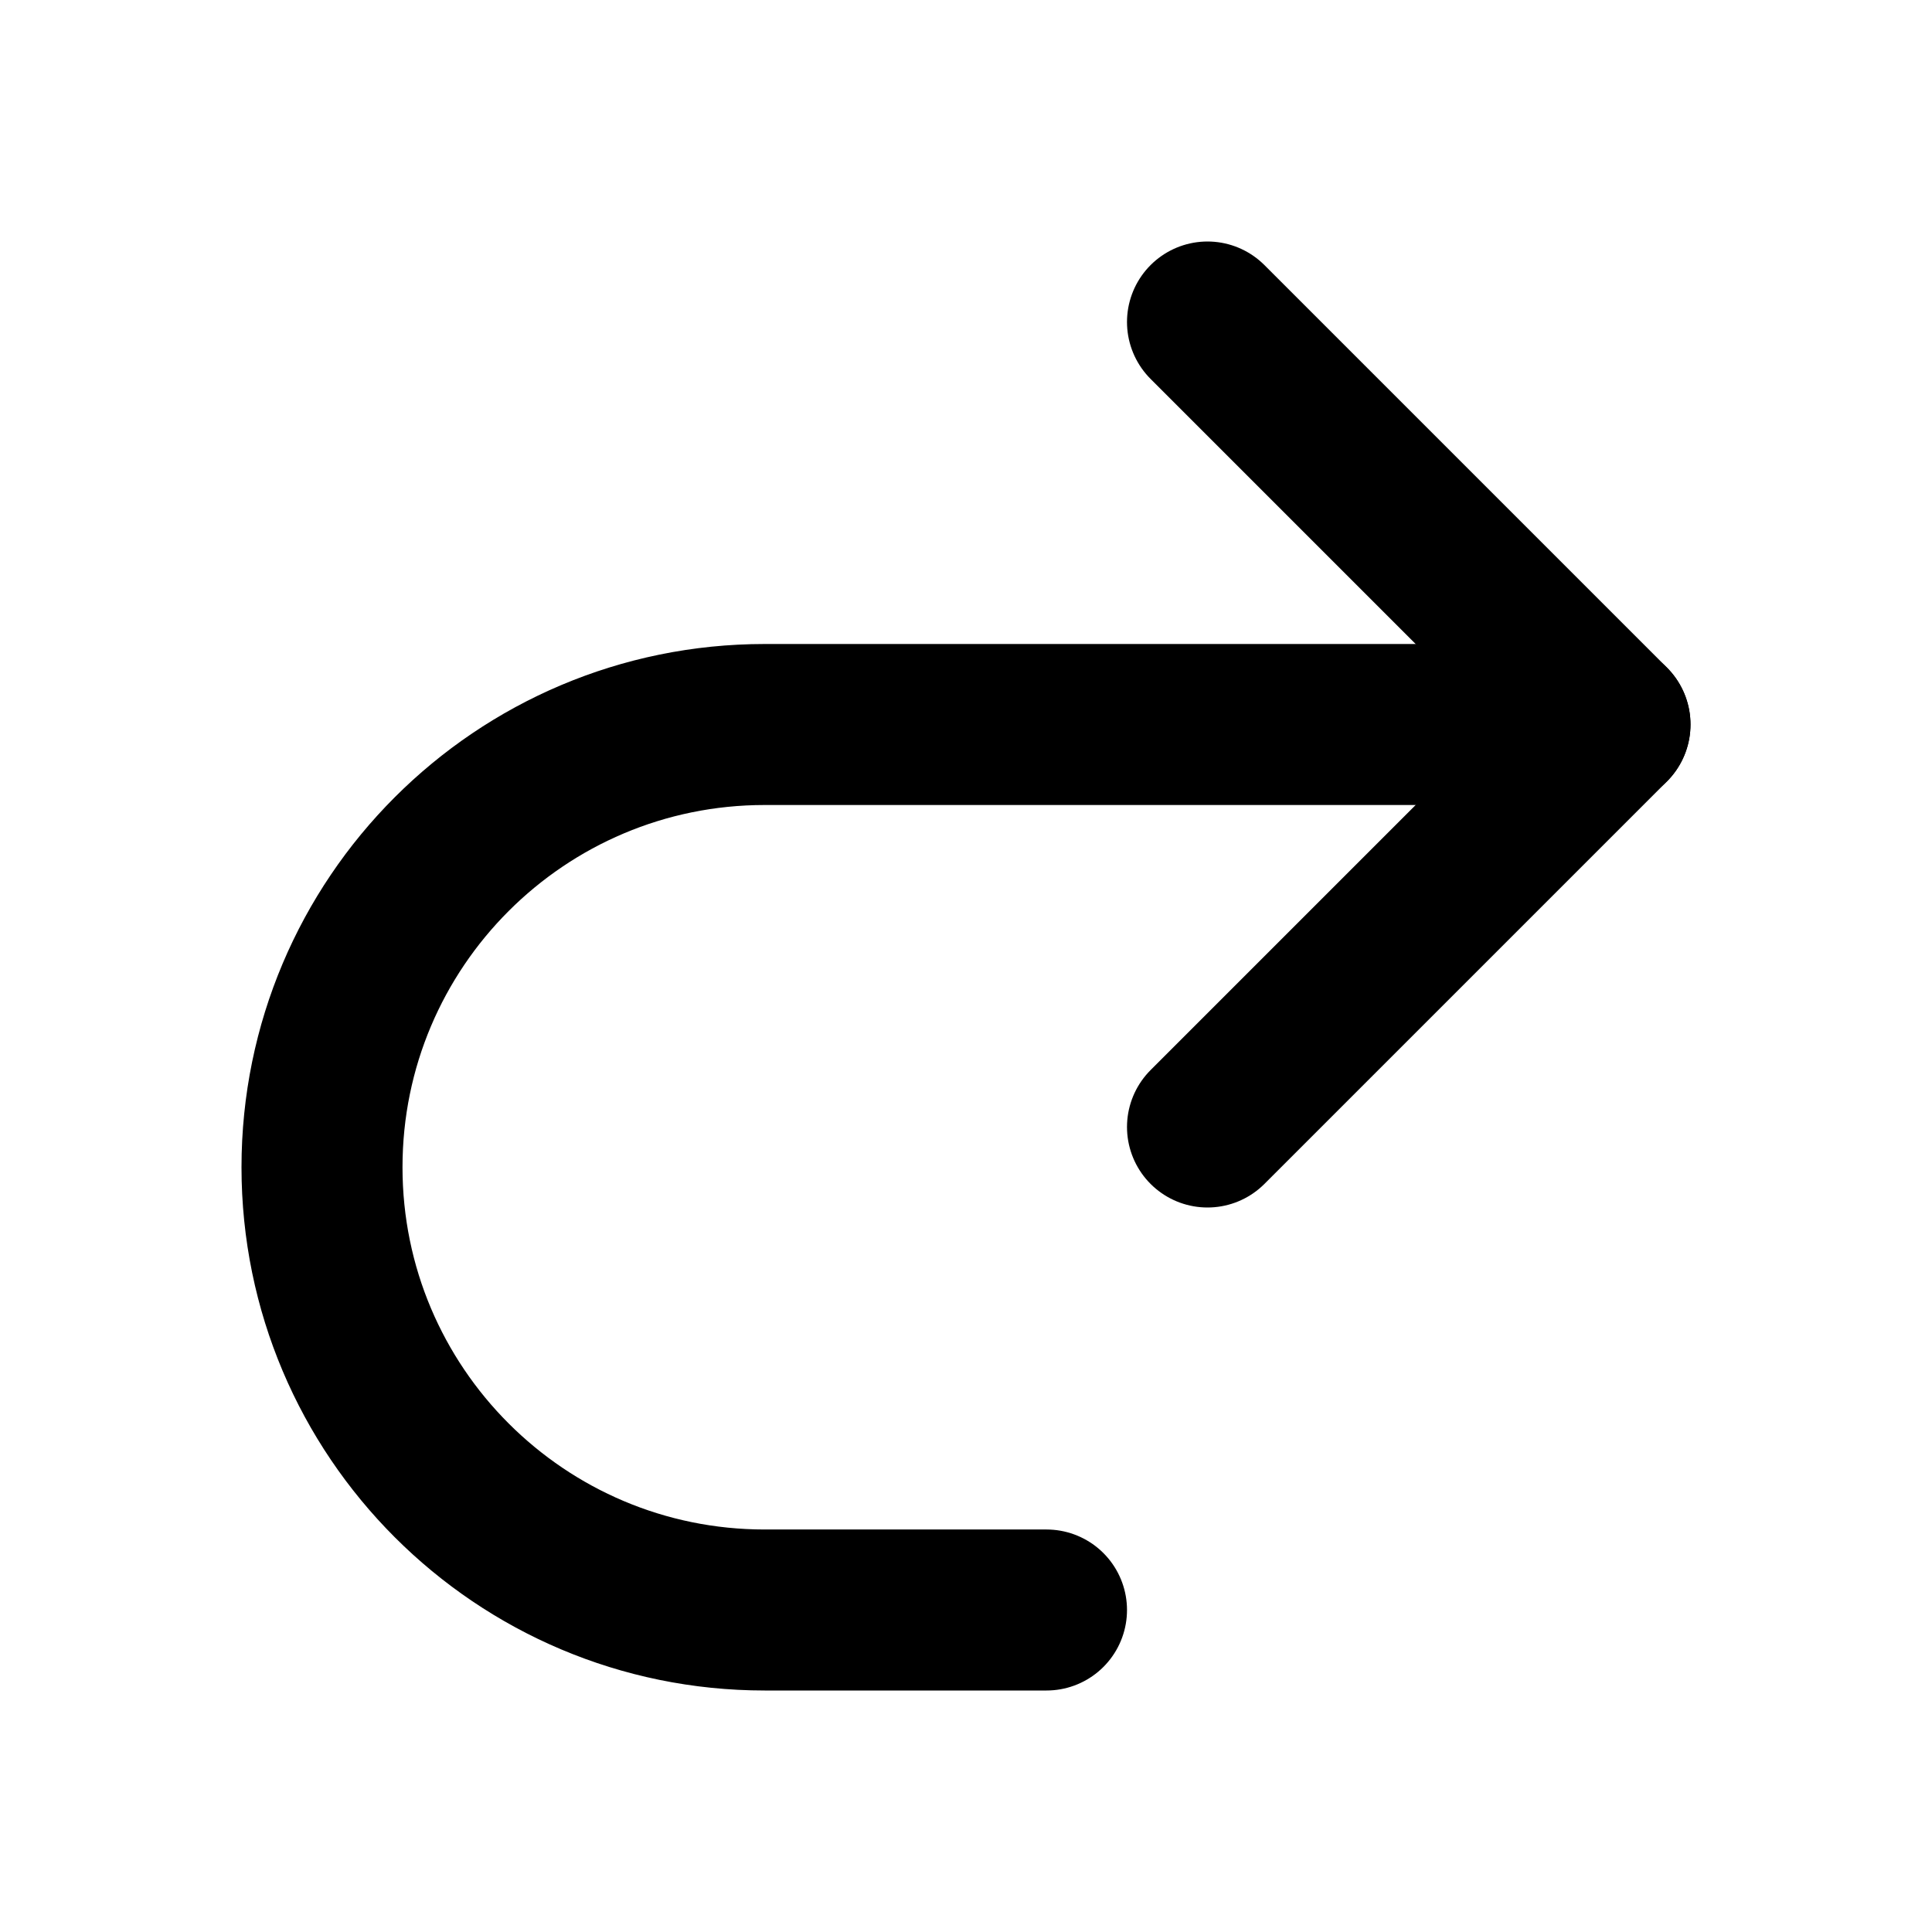
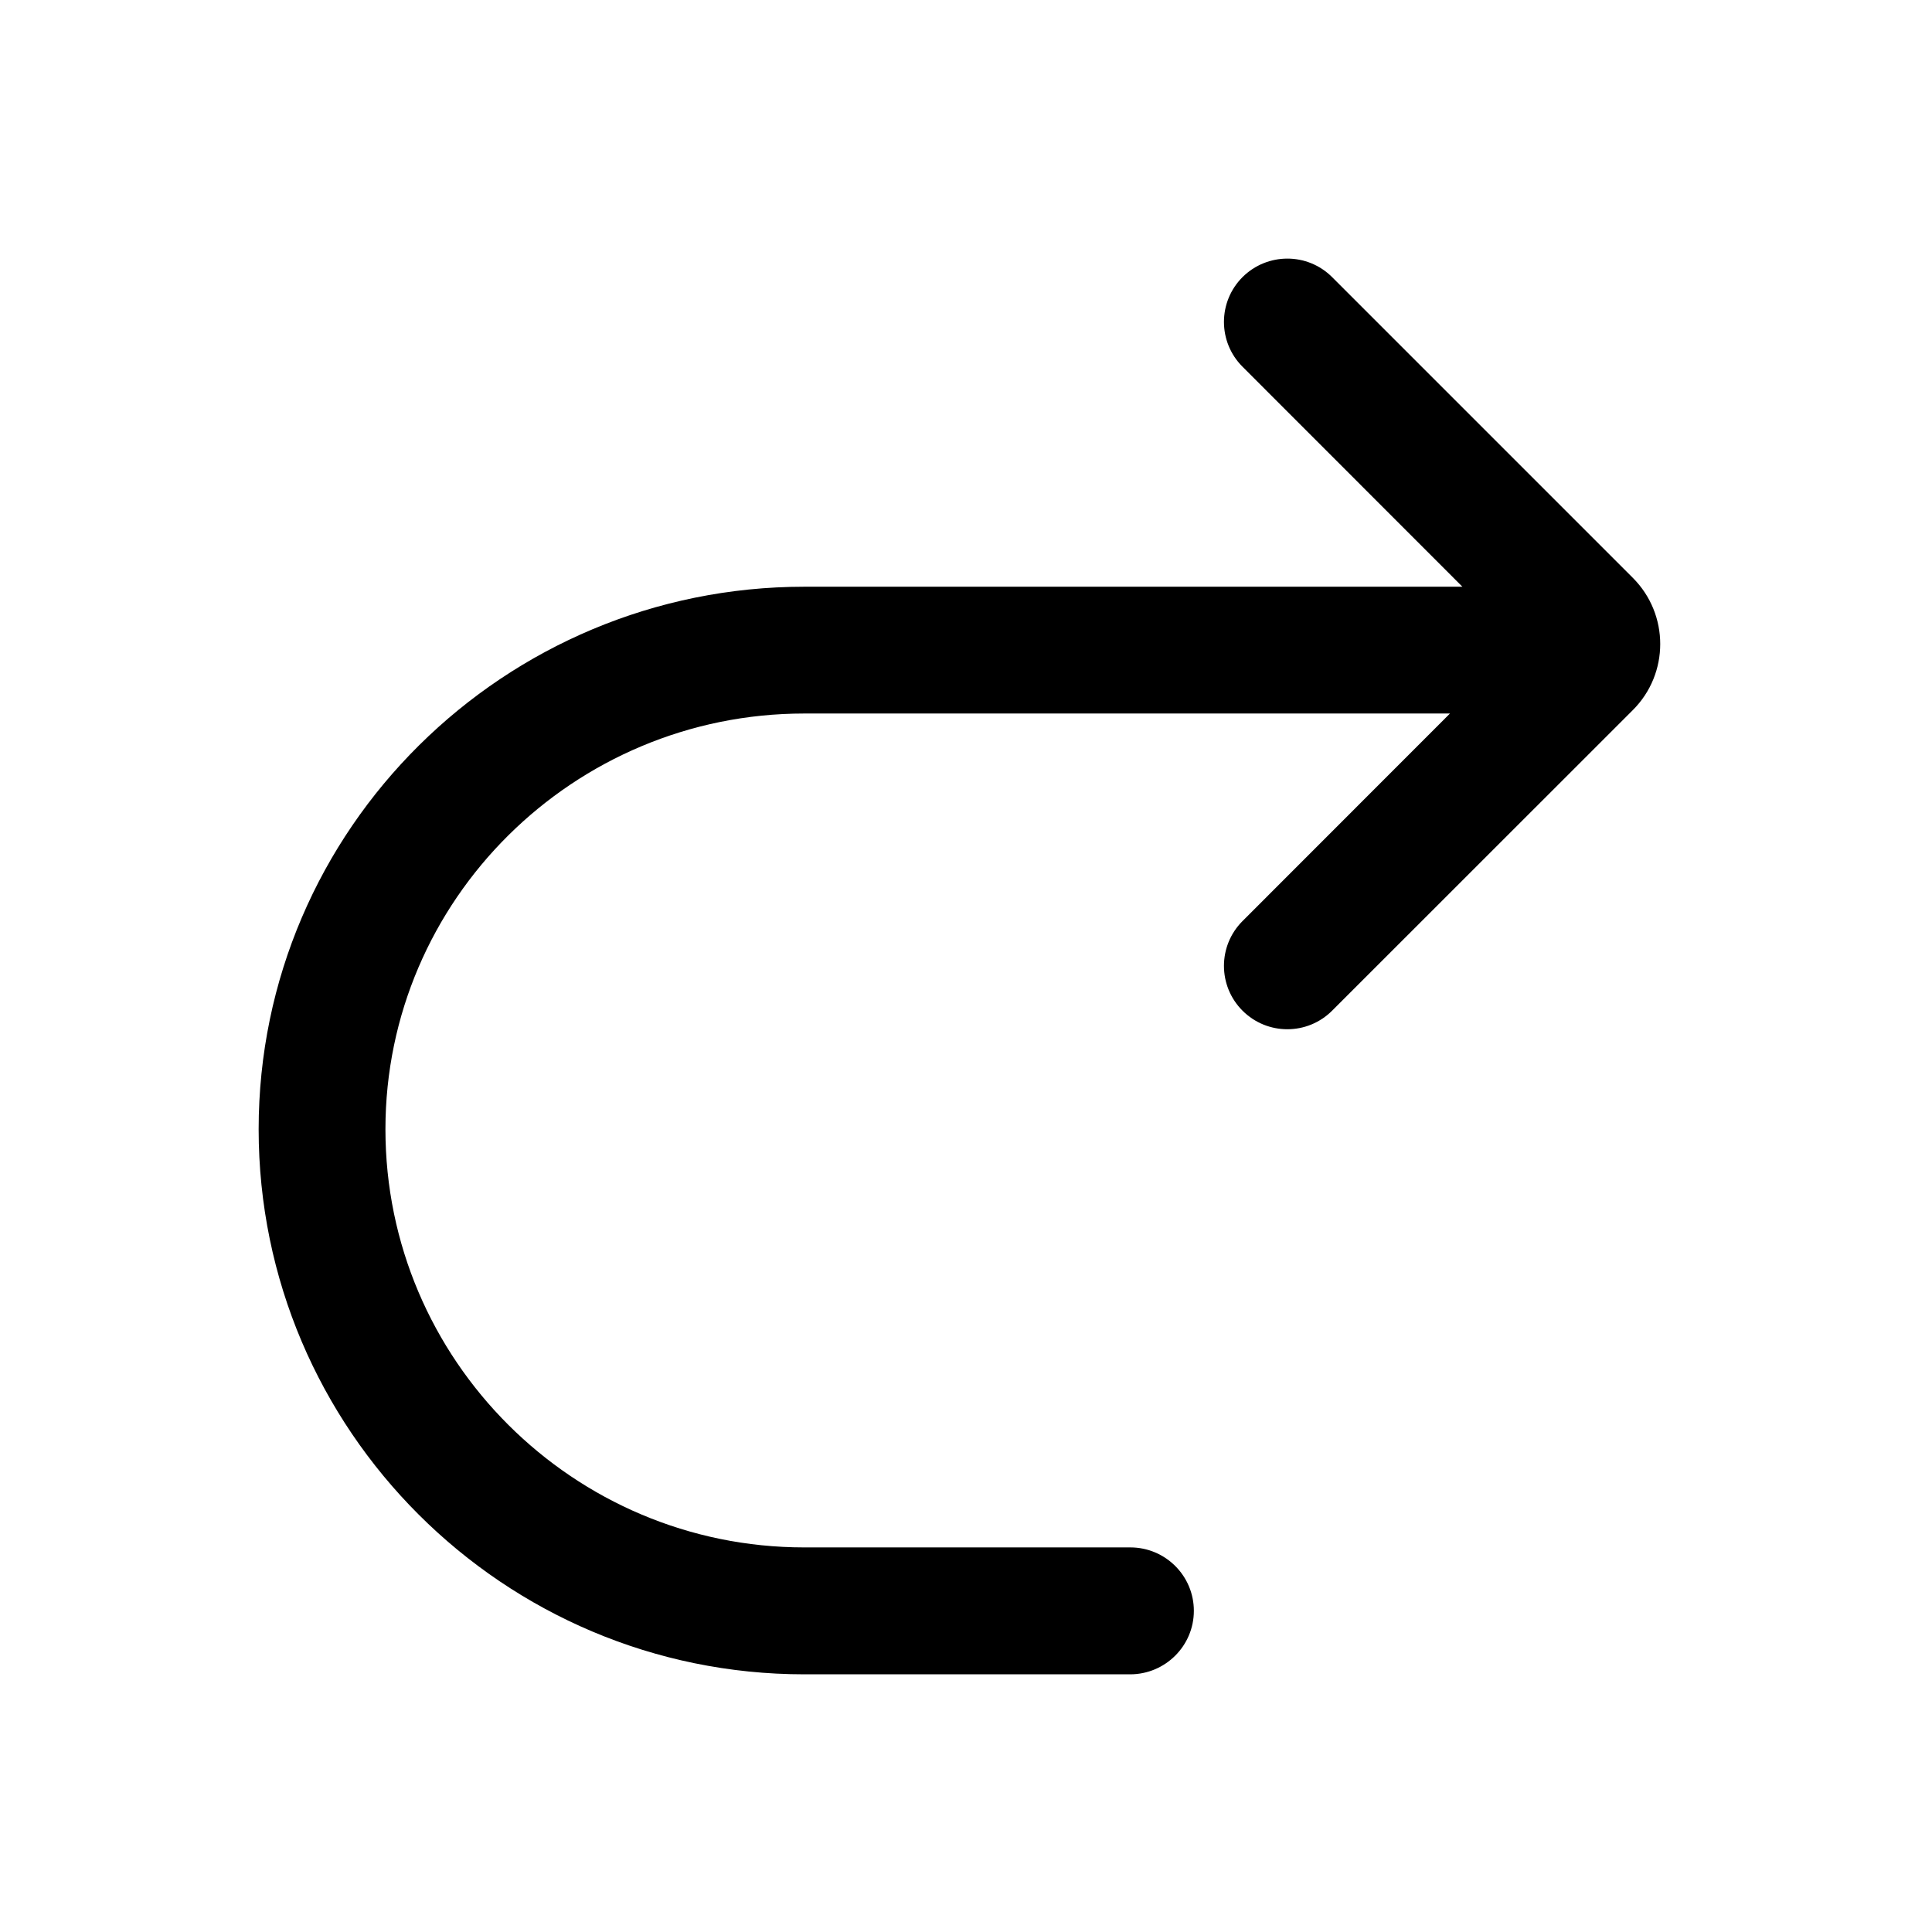
- <svg xmlns="http://www.w3.org/2000/svg" width="24" height="24" viewBox="0 0 24 24" fill="none" stroke="#000" stroke-width="2" stroke-linecap="round" stroke-linejoin="round">
-   <path d="m15 14 5-5-5-5" />
-   <path d="M20 9H9.5a5.5 5.5 0 0 0 0 11H13" />
+ <svg xmlns="http://www.w3.org/2000/svg" width="16" height="16" viewBox="0 0 16 16">
+   <g transform="translate(16 0) scale(-1 1)">
+     <path d="M4.968 2.295C5.173 2.09 5.505 2.091 5.71 2.295C5.915 2.5 5.915 2.832 5.71 3.037L3.889 4.859H9.339C11.82 4.859 13.858 6.862 13.858 9.352C13.858 11.844 11.829 13.866 9.339 13.866H6.639C6.349 13.865 6.113 13.63 6.113 13.34C6.113 13.05 6.349 12.815 6.639 12.815H9.339C11.251 12.815 12.808 11.262 12.808 9.352C12.808 7.451 11.249 5.909 9.339 5.909H3.992L5.71 7.628C5.915 7.833 5.915 8.165 5.71 8.37C5.505 8.575 5.173 8.575 4.968 8.37L2.478 5.881C2.175 5.579 2.175 5.088 2.478 4.785L4.968 2.295Z" fill="currentColor" />
+   </g>
</svg>
